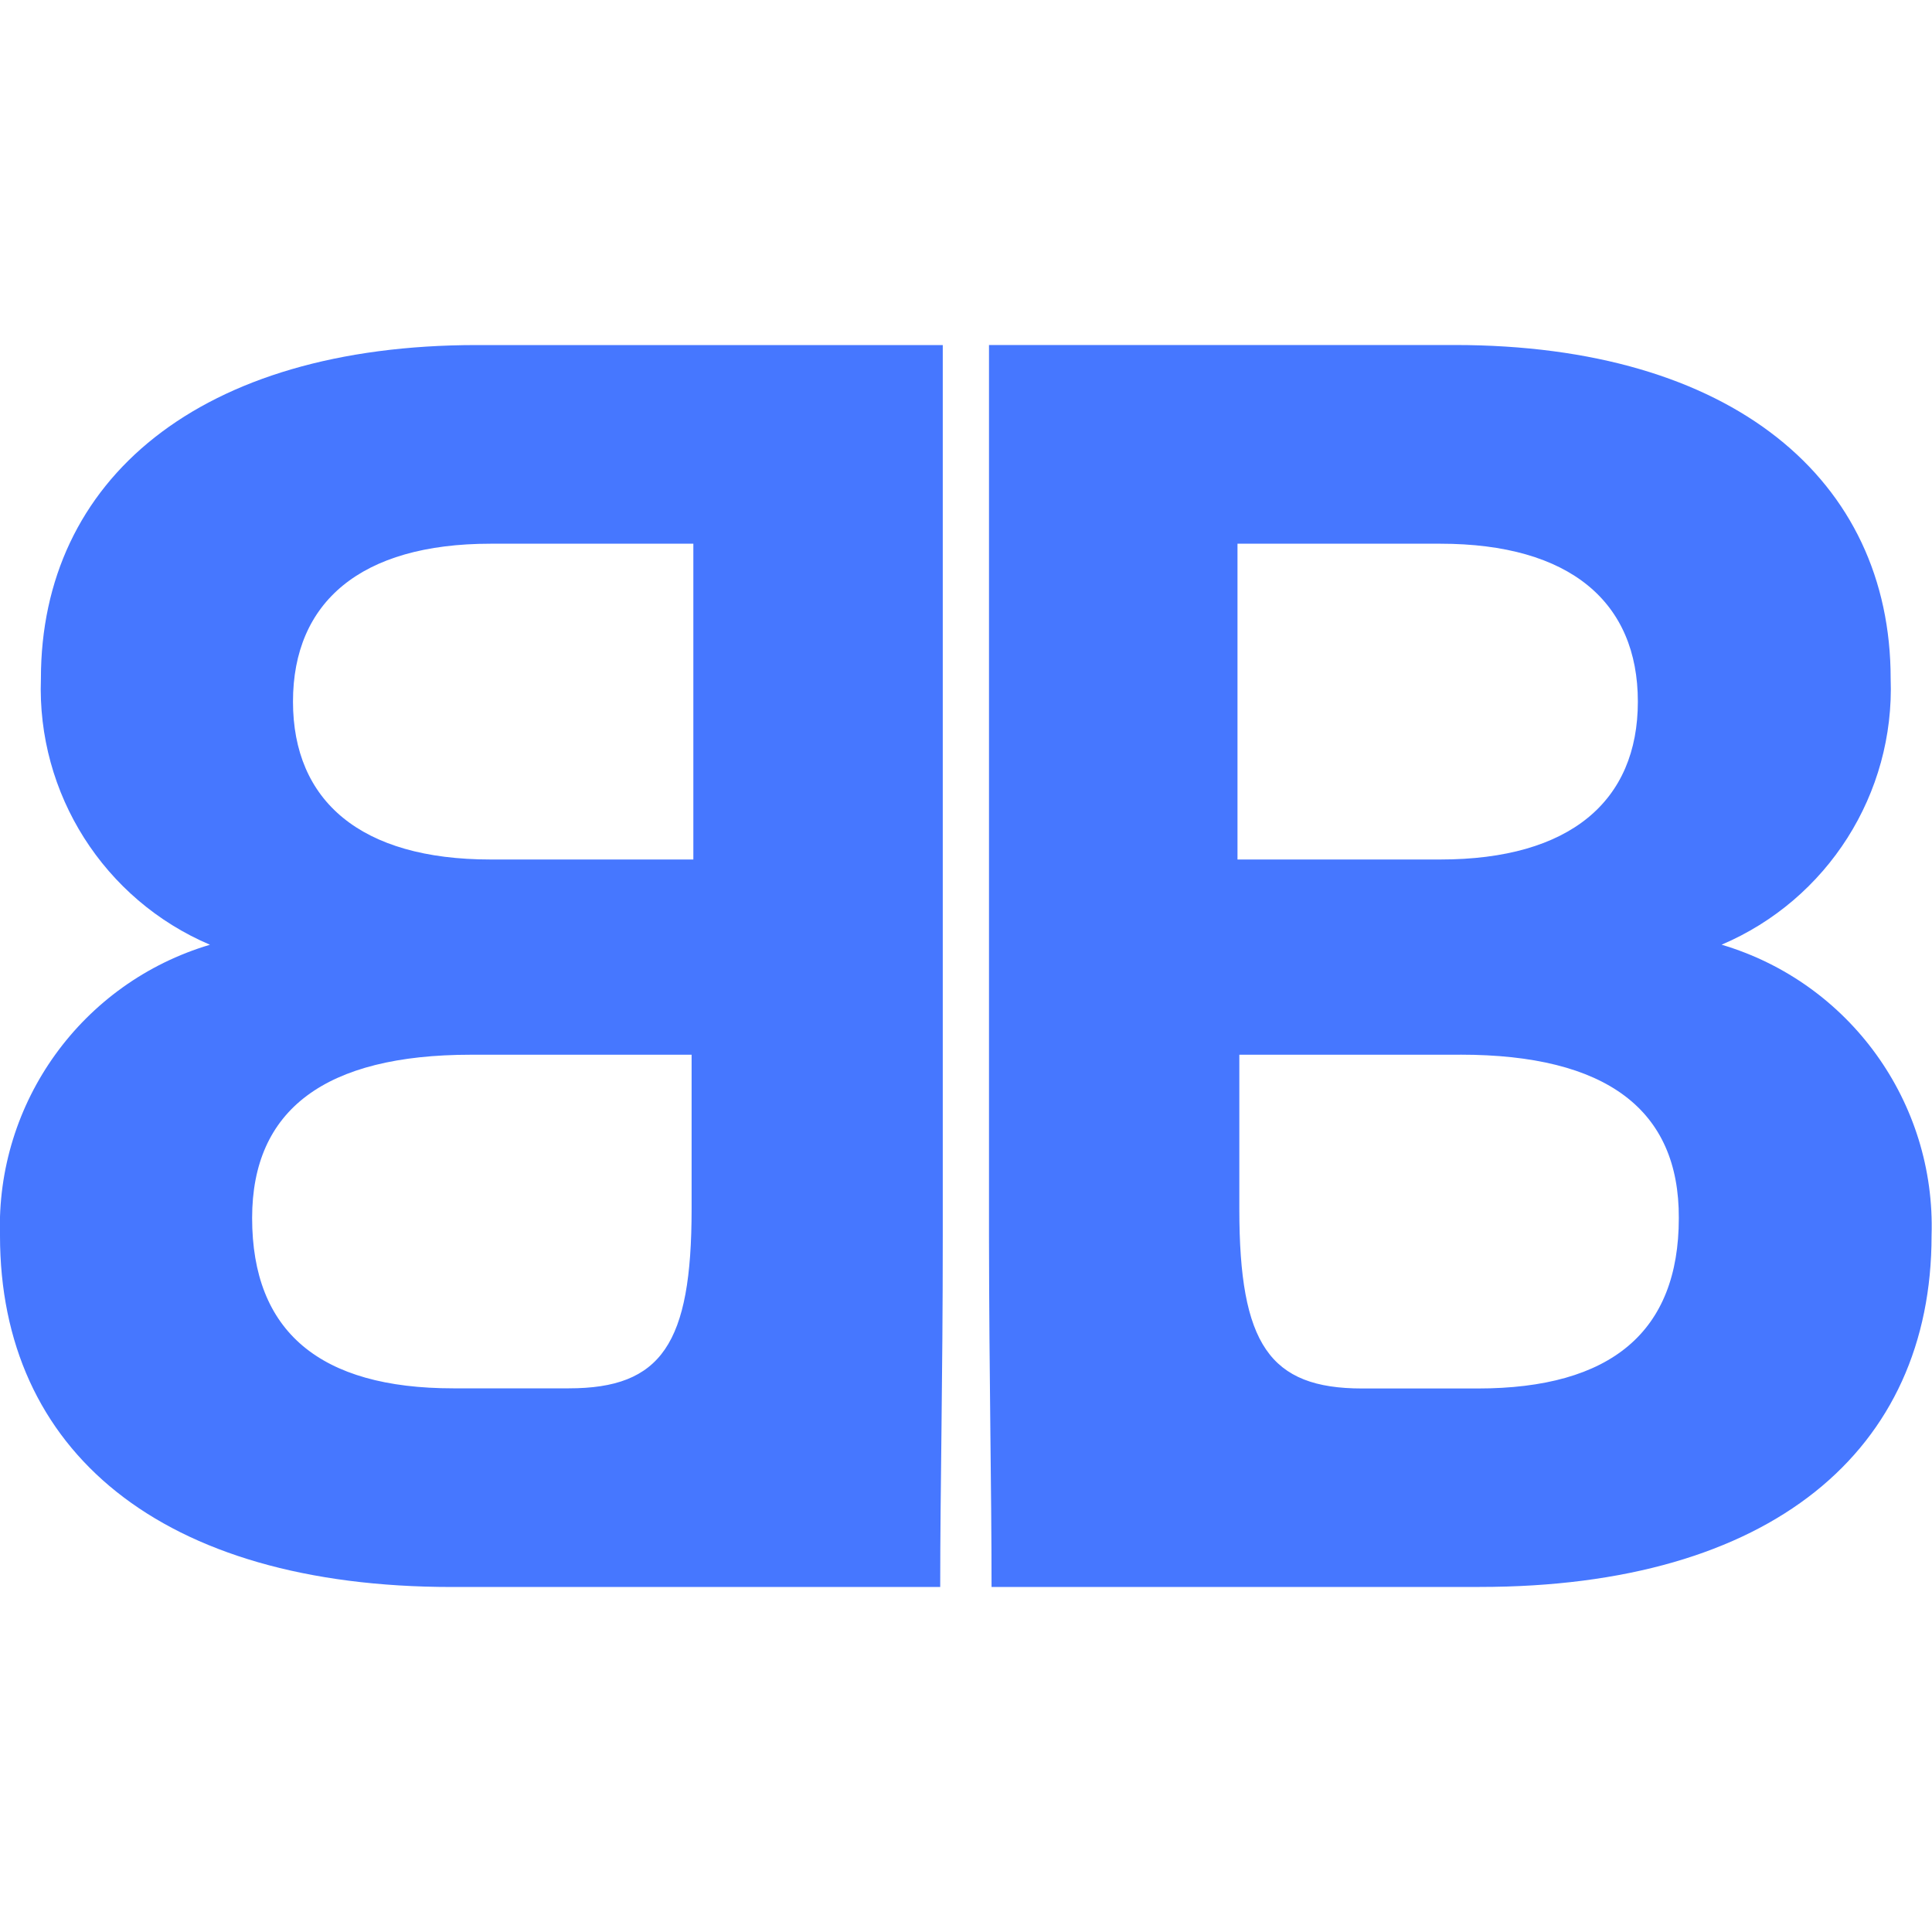
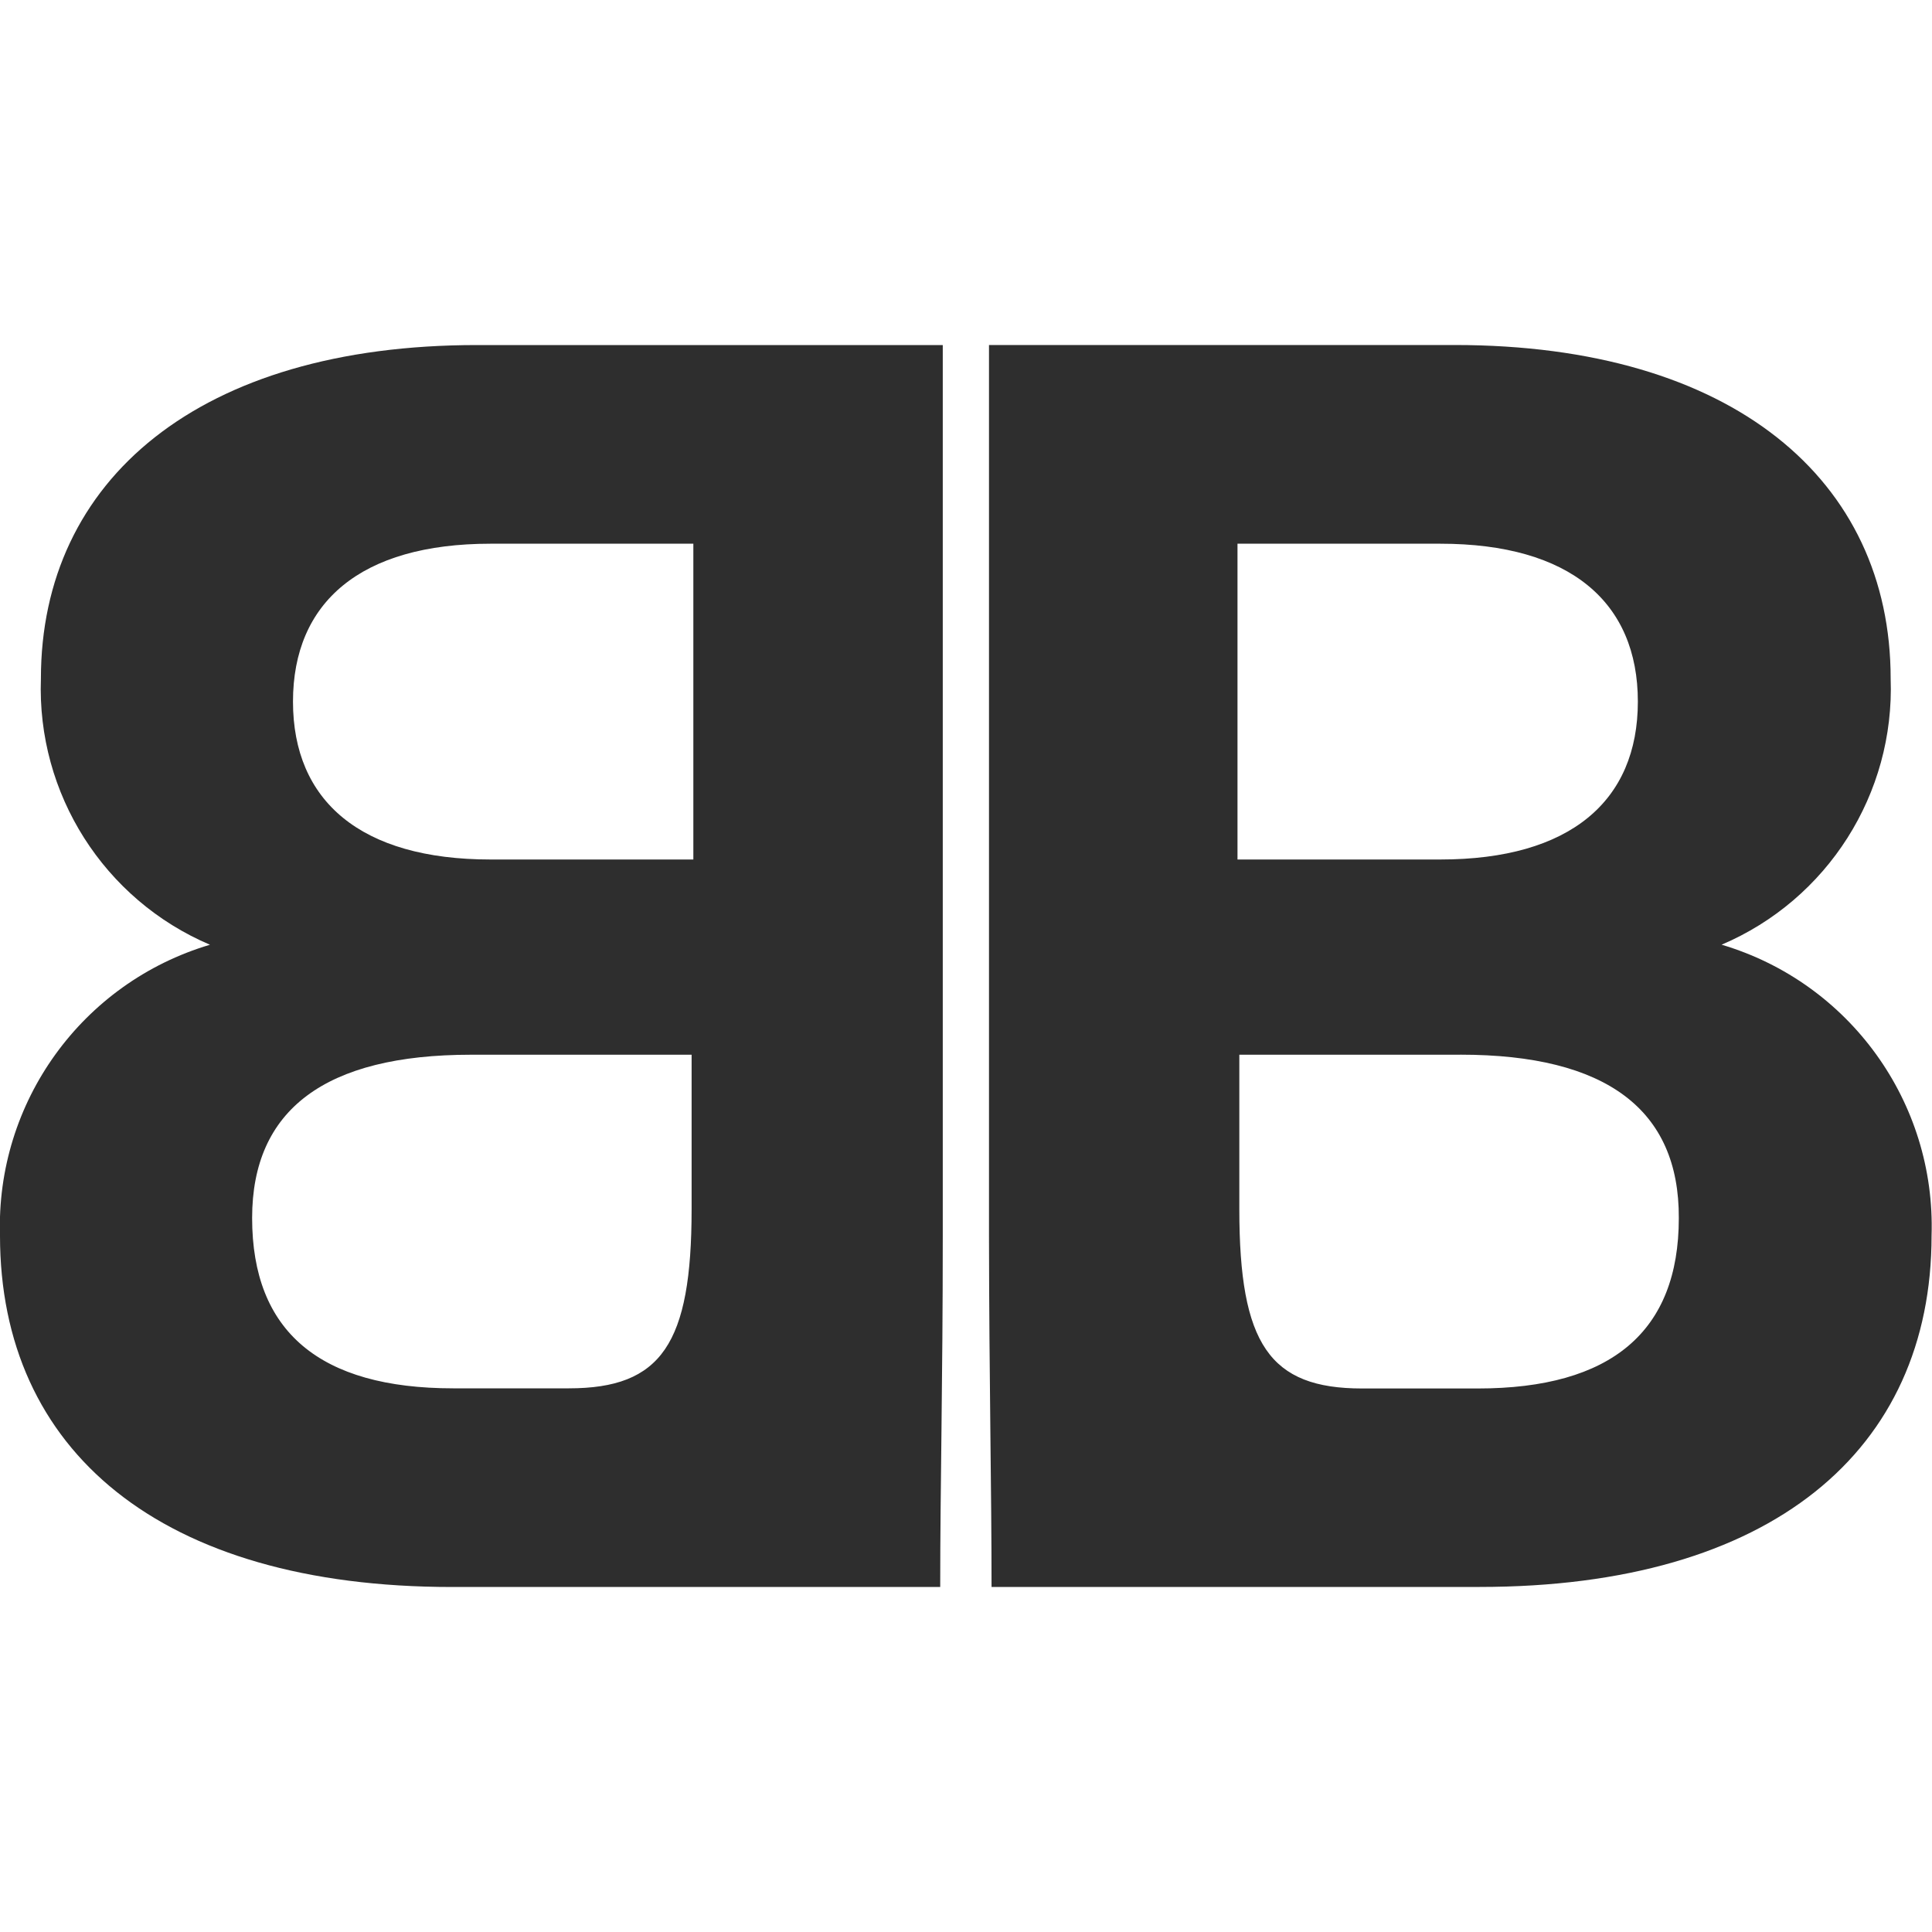
<svg xmlns="http://www.w3.org/2000/svg" width="40" height="40" viewBox="0 0 40 40">
  <defs>
    <clipPath id="a">
-       <rect width="40" height="40" transform="translate(294 573)" fill="#4677ff" stroke="#707070" stroke-width="1" />
+       <rect width="40" height="40" transform="translate(294 573)" fill="#2e2e2e" stroke="#707070" stroke-width="1" />
    </clipPath>
  </defs>
  <g transform="translate(-294 -573)" clip-path="url(#a)">
-     <path d="M131.9,9.048V27.491c0,3.072-.053,5.188-.053,7.271H121.738c-6.041,0-9.357-2.829-9.357-7.273a6.081,6.081,0,0,1,4.347-6.024,5.762,5.762,0,0,1-3.5-5.51c0-4.114,3.279-6.906,9.025-6.906H131.9Zm10.6,0c5.747,0,9.025,2.792,9.025,6.906a5.762,5.762,0,0,1-3.5,5.51,6.081,6.081,0,0,1,4.347,6.024c0,4.445-3.315,7.273-9.357,7.273H132.91c0-2.084-.049-4.2-.053-7.271V9.048h9.651Zm-15.8,14.694h-4.568c-3.021,0-4.531,1.139-4.531,3.38,0,2.351,1.4,3.527,4.163,3.527h2.394c1.916,0,2.542-.918,2.542-3.71v-3.2Zm15.908,0h-4.568v3.2c0,2.792.626,3.71,2.542,3.71h2.394c2.763,0,4.163-1.176,4.163-3.527C147.15,24.88,145.64,23.741,142.619,23.741Zm-15.872-10.58h-4.2c-2.689,0-4.089,1.212-4.089,3.269s1.4,3.269,4.089,3.269h4.2Zm15.466,0h-4.2V19.7h4.2c2.689,0,4.089-1.212,4.089-3.269s-1.4-3.269-4.089-3.269Z" transform="translate(181.619 571.095)" fill="#4677ff" />
+     <path d="M131.9,9.048V27.491c0,3.072-.053,5.188-.053,7.271H121.738c-6.041,0-9.357-2.829-9.357-7.273a6.081,6.081,0,0,1,4.347-6.024,5.762,5.762,0,0,1-3.5-5.51c0-4.114,3.279-6.906,9.025-6.906H131.9Zm10.6,0c5.747,0,9.025,2.792,9.025,6.906a5.762,5.762,0,0,1-3.5,5.51,6.081,6.081,0,0,1,4.347,6.024c0,4.445-3.315,7.273-9.357,7.273H132.91c0-2.084-.049-4.2-.053-7.271V9.048h9.651Zm-15.8,14.694h-4.568c-3.021,0-4.531,1.139-4.531,3.38,0,2.351,1.4,3.527,4.163,3.527h2.394c1.916,0,2.542-.918,2.542-3.71v-3.2Zm15.908,0h-4.568v3.2c0,2.792.626,3.71,2.542,3.71h2.394c2.763,0,4.163-1.176,4.163-3.527C147.15,24.88,145.64,23.741,142.619,23.741Zm-15.872-10.58h-4.2c-2.689,0-4.089,1.212-4.089,3.269s1.4,3.269,4.089,3.269h4.2Zm15.466,0h-4.2V19.7h4.2c2.689,0,4.089-1.212,4.089-3.269s-1.4-3.269-4.089-3.269Z" transform="translate(181.619 571.095)" fill="#2e2e2e" />
  </g>
</svg>
